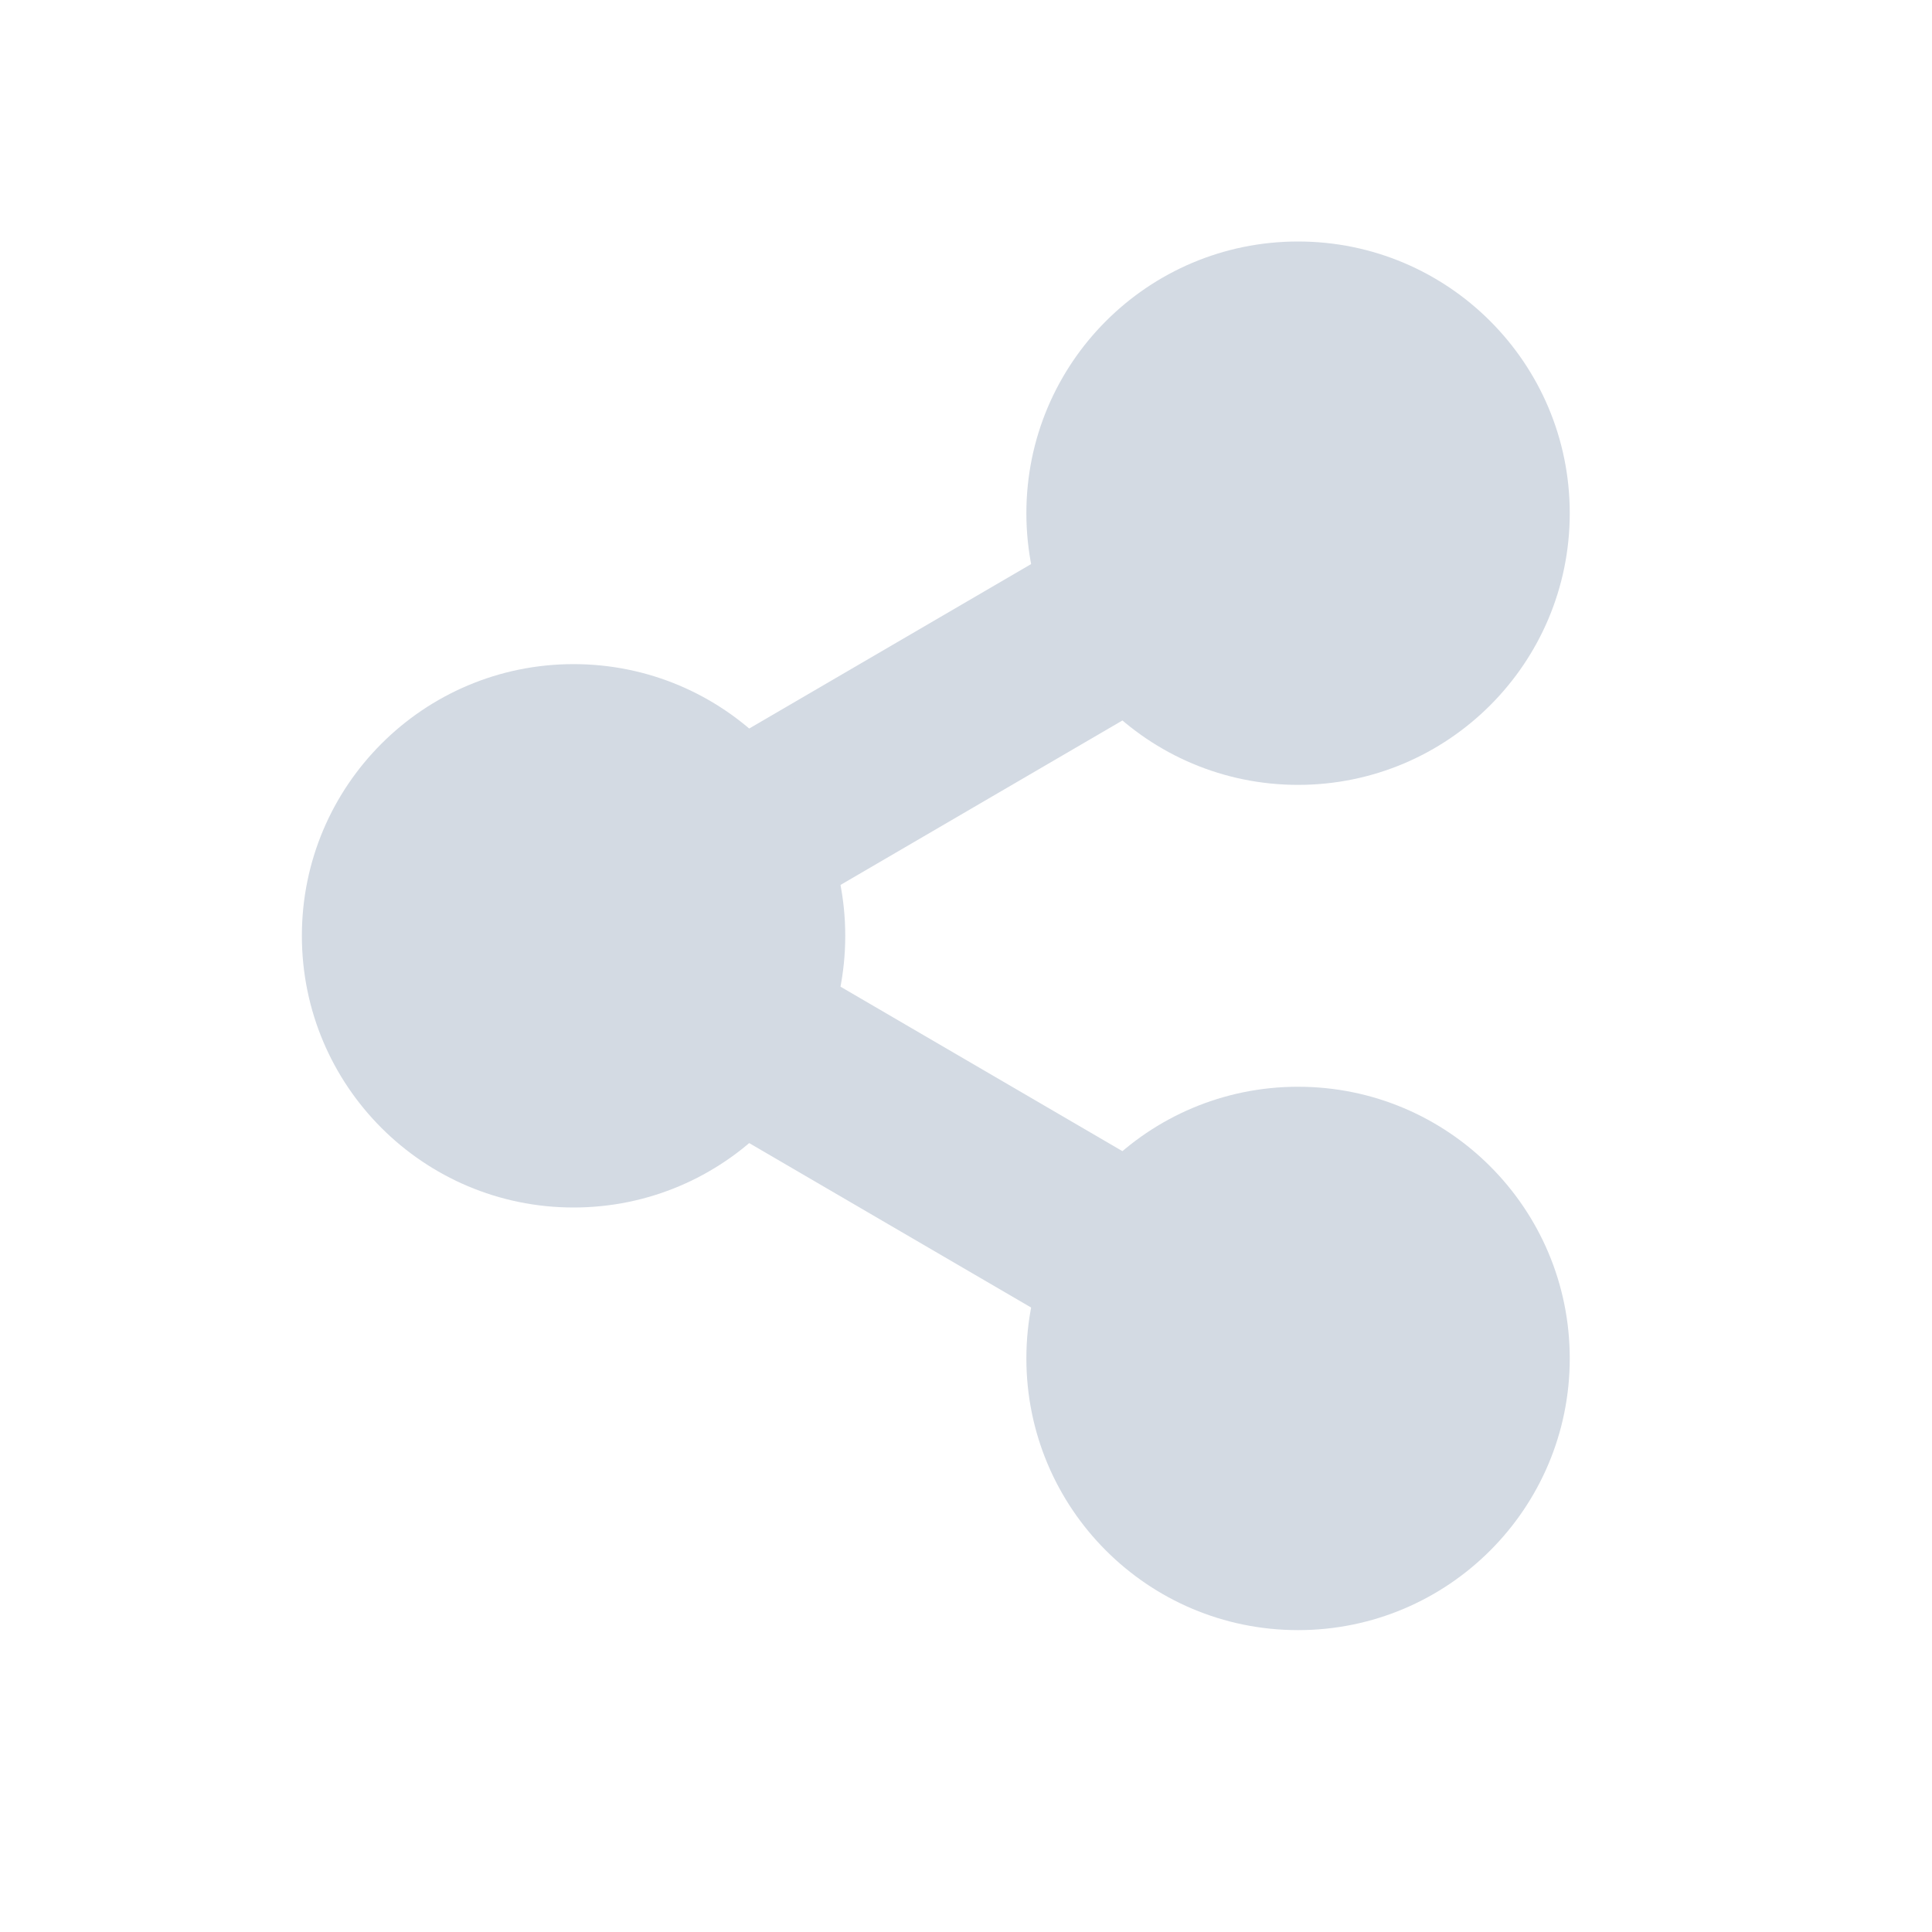
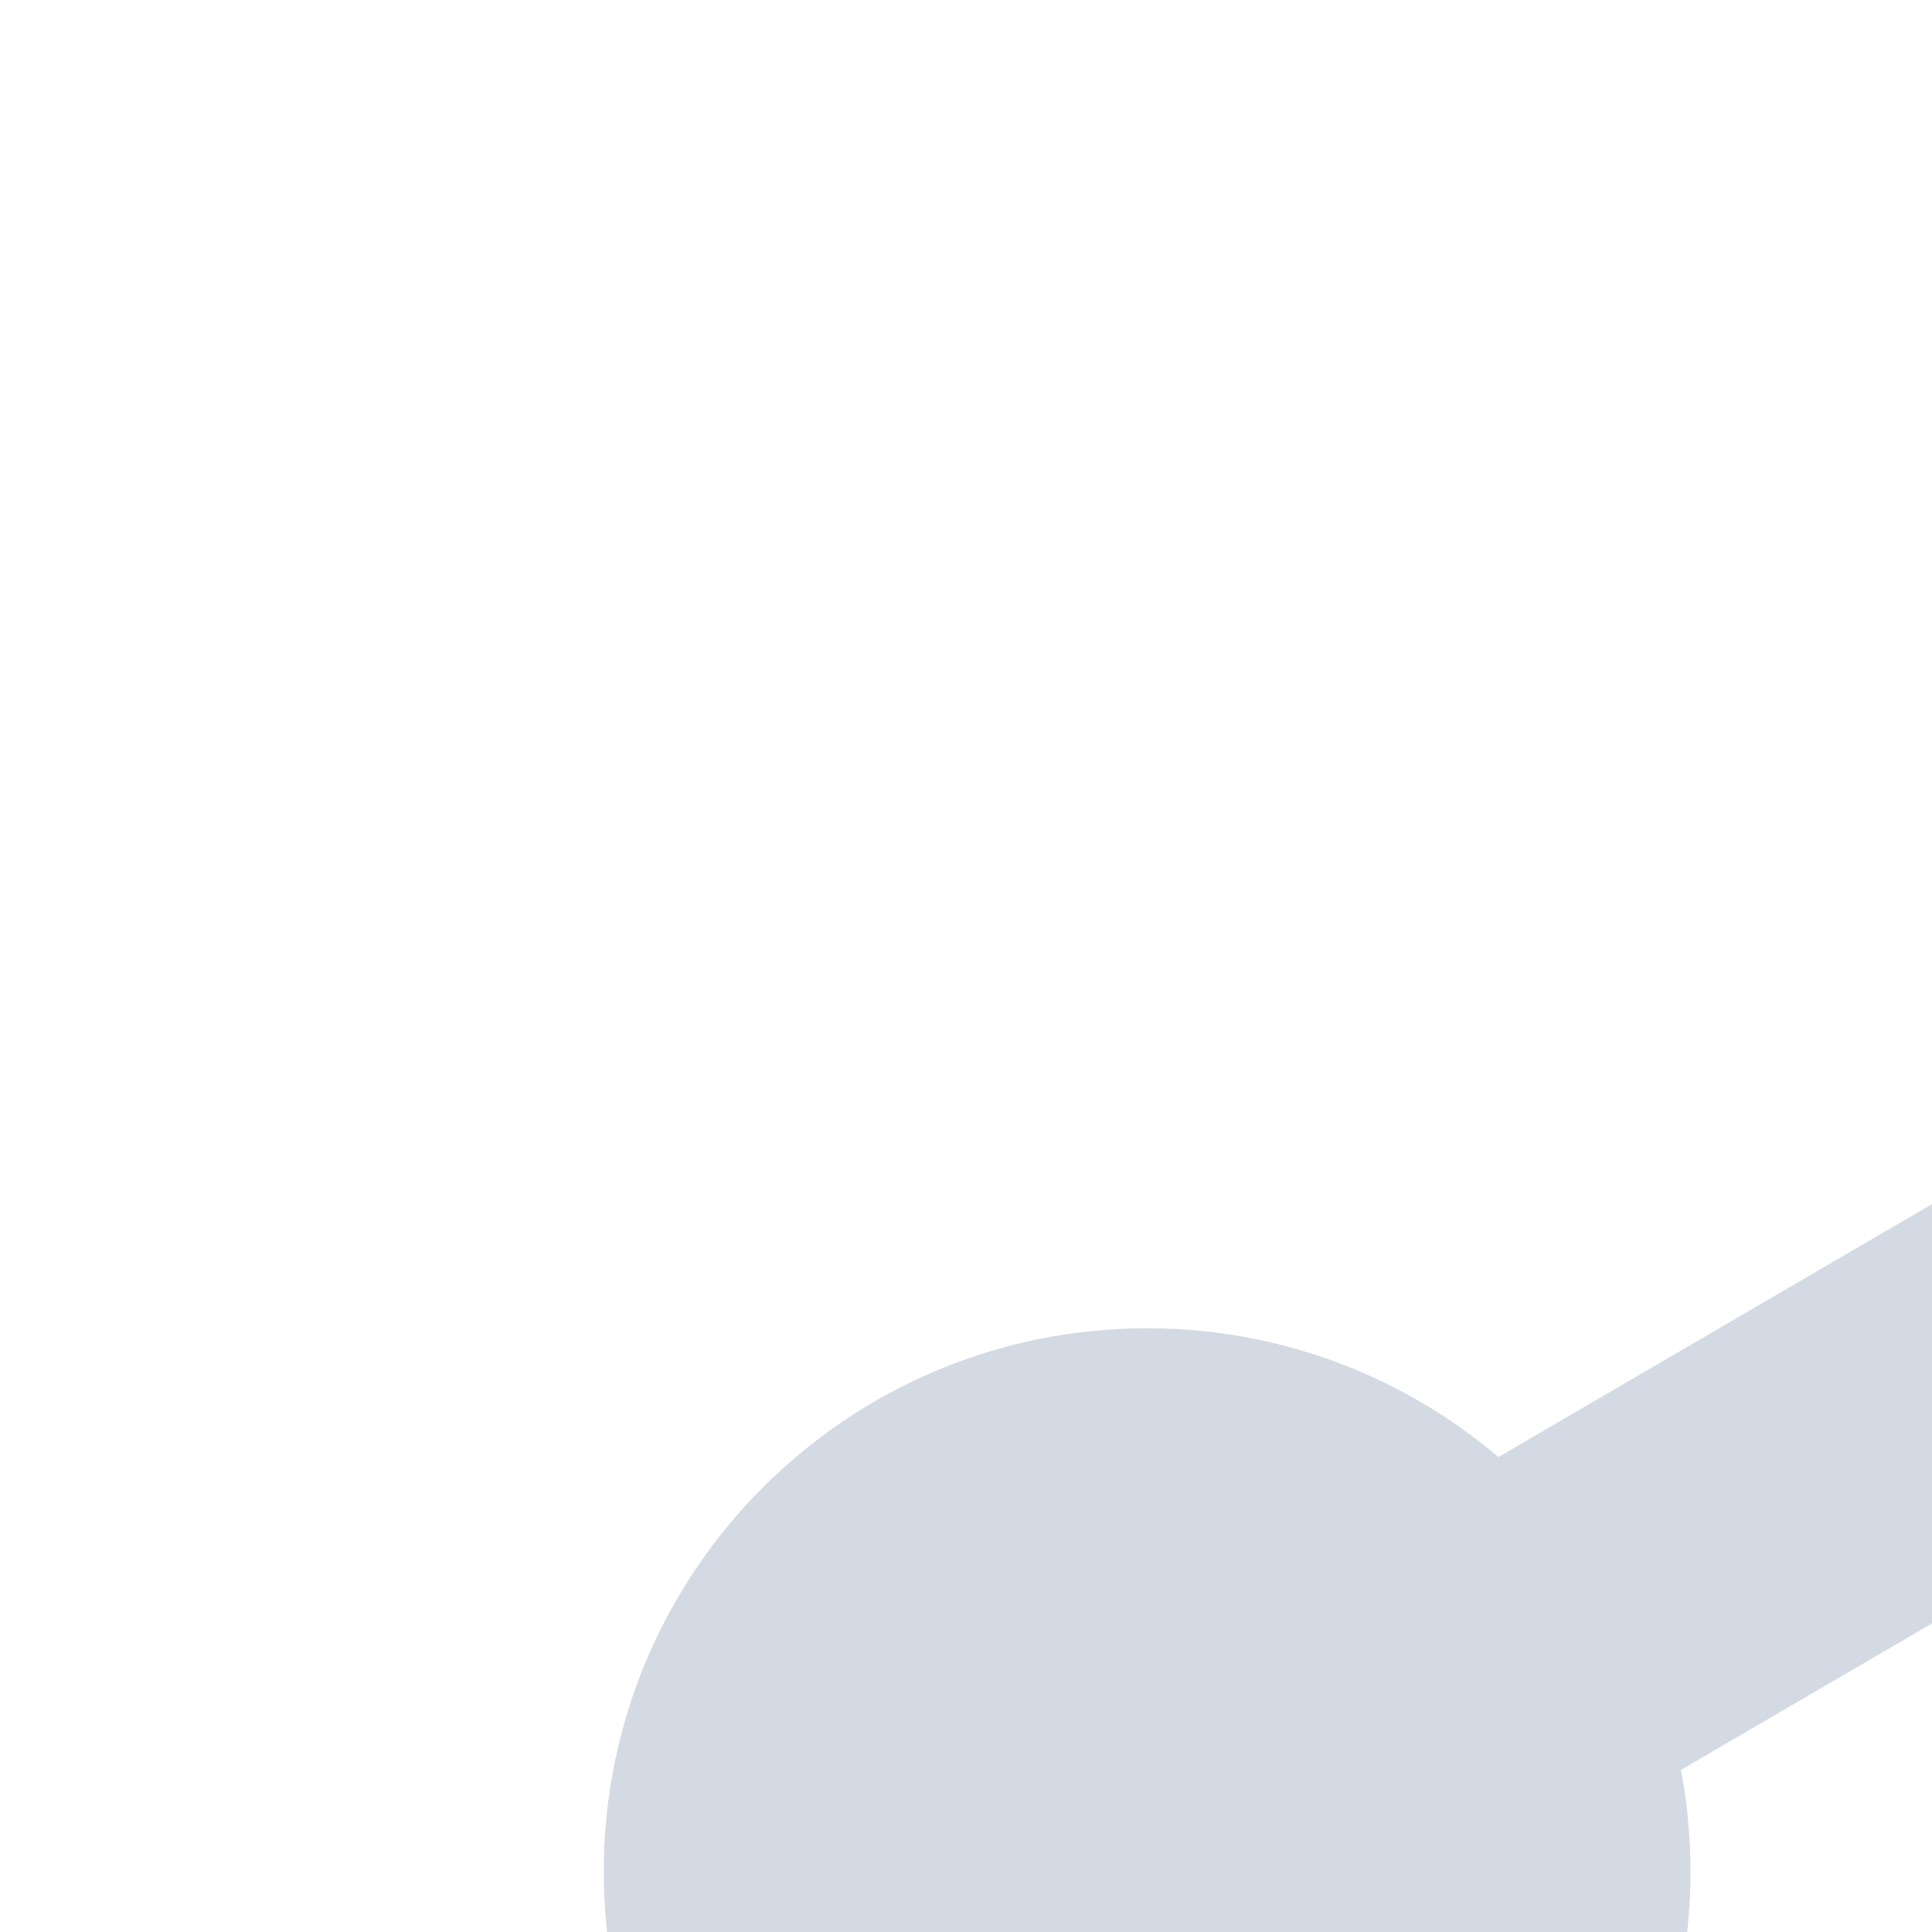
- <svg xmlns="http://www.w3.org/2000/svg" width="32" height="32" version="1.1">
+ <svg xmlns="http://www.w3.org/2000/svg" width="16" height="16" version="1.1">
  <defs>
    <style id="current-color-scheme" type="text/css">
   .ColorScheme-Background {color:#000000; } .ColorScheme-ButtonBackground { color:#444a58; } .ColorScheme-Highlight { color:#111810; } .ColorScheme-Text { color:#d3dae3; } .ColorScheme-NegativeText { color:#f44336; } .ColorScheme-PositiveText { color:#4caf50; } .ColorScheme-NeutralText { color:#ff9800; }
  </style>
  </defs>
  <g id="22-22-emblem-shared-symbolic" transform="translate(27,5)">
    <rect style="opacity:0.001" width="16" height="16" x="5" y="5" />
    <path style="fill:currentColor" class="ColorScheme-Text" d="M 19.471,10.152 10.113,16 19.471,21.848 20.529,20.152 13.885,16 20.529,11.848 Z" />
    <path style="fill:currentColor" class="ColorScheme-Text" d="m 20,8 a 3,3 0 0 0 -3,3 3,3 0 0 0 3,3 3,3 0 0 0 3,-3 3,3 0 0 0 -3,-3 z m -8,5 a 3,3 0 0 0 -3,3 3,3 0 0 0 3,3 3,3 0 0 0 3,-3 3,3 0 0 0 -3,-3 z m 8,5 a 3,3 0 0 0 -3,3 3,3 0 0 0 3,3 3,3 0 0 0 3,-3 3,3 0 0 0 -3,-3 z" />
  </g>
  <g id="emblem-shared-symbolic">
-     <rect style="opacity:0.001" width="32" height="32" x="0" y="0" />
+     <rect style="opacity:0.001" width="16" height="16" x="0" y="0" />
    <path style="fill:currentColor" class="ColorScheme-Text" d="M 20.744,7.205 6.523,15.5 20.744,23.795 22.256,21.205 12.477,15.5 22.256,9.795 Z" />
    <path style="fill:currentColor" class="ColorScheme-Text" d="m 21.5,4 a 4.5,4.5 0 0 0 -4.5,4.5 A 4.5,4.5 0 0 0 21.5,13 4.5,4.5 0 0 0 26,8.5 4.5,4.5 0 0 0 21.5,4 Z" />
    <path style="fill:currentColor" class="ColorScheme-Text" d="M 9.5,11 A 4.5,4.5 0 0 0 5,15.5 4.5,4.5 0 0 0 9.5,20 4.5,4.5 0 0 0 14,15.5 4.5,4.5 0 0 0 9.5,11 Z" />
    <path style="fill:currentColor" class="ColorScheme-Text" d="m 21.5,18 a 4.5,4.5 0 0 0 -4.5,4.5 A 4.5,4.5 0 0 0 21.5,27 4.5,4.5 0 0 0 26,22.5 4.5,4.5 0 0 0 21.5,18 Z" />
  </g>
</svg>
